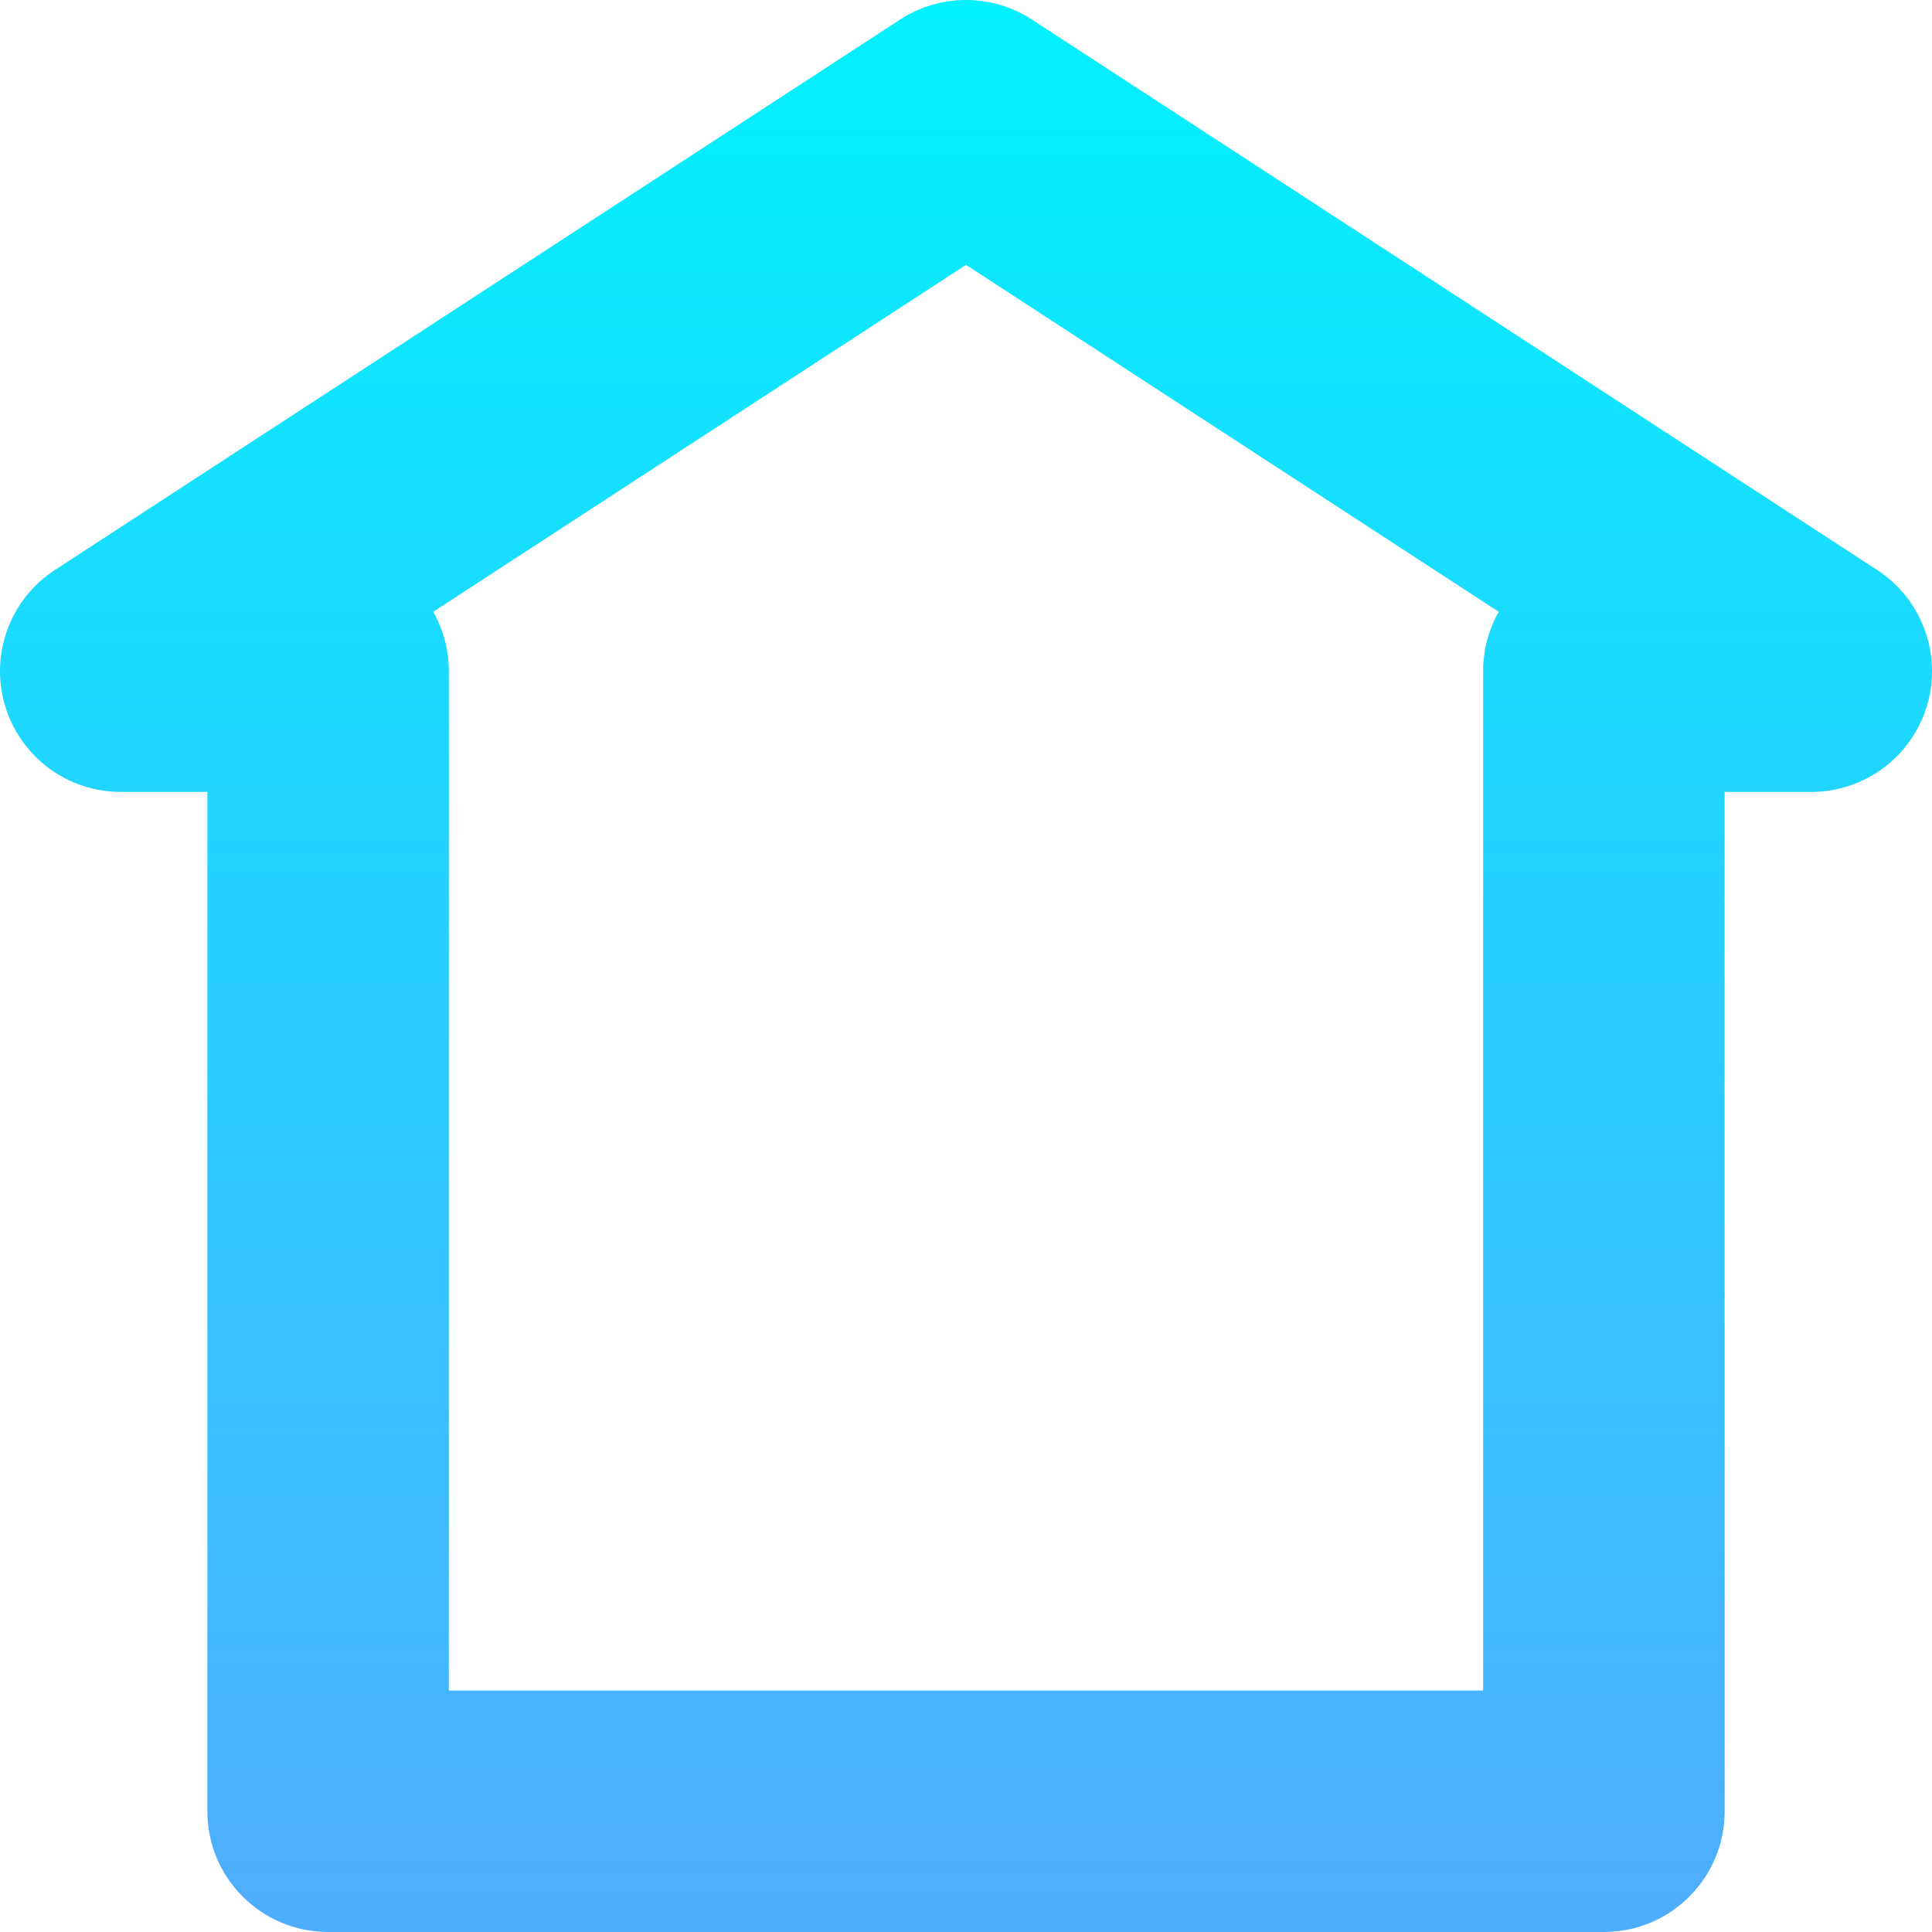
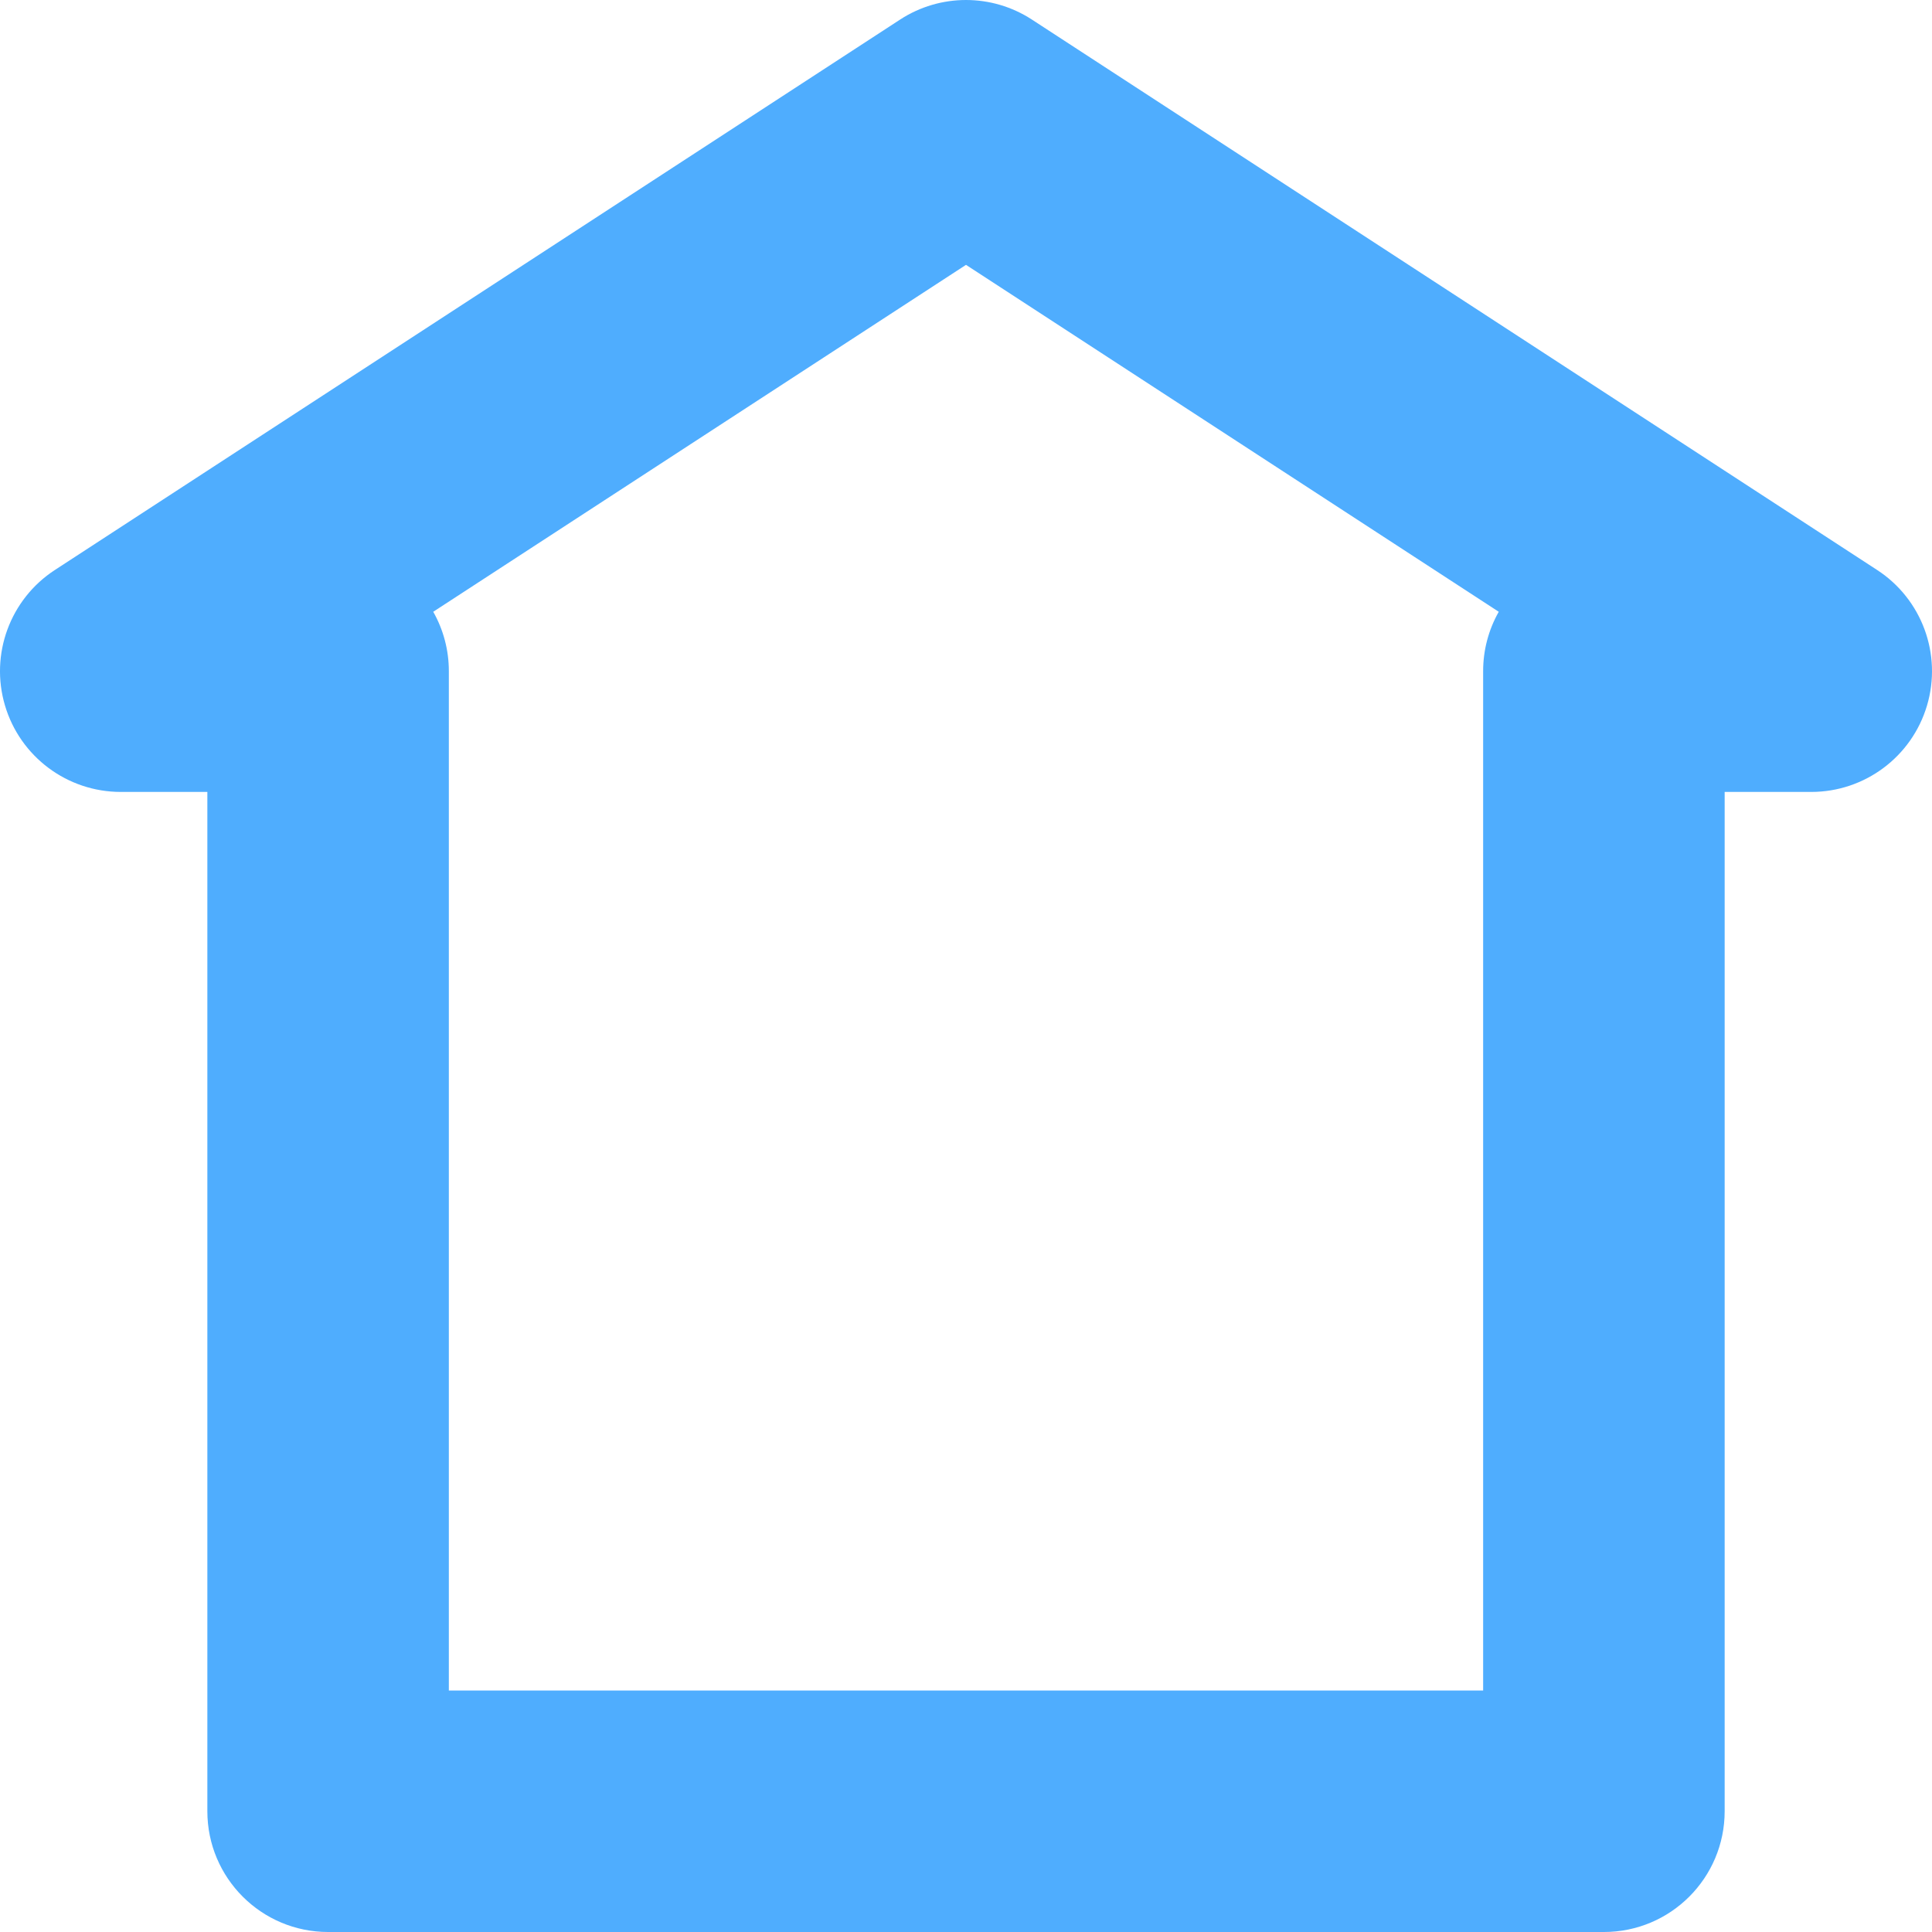
<svg xmlns="http://www.w3.org/2000/svg" id="Layer_1" height="512" viewBox="0 0 512 512" width="512" data-name="Layer 1">
  <linearGradient id="linear-gradient" gradientUnits="userSpaceOnUse" x1="256" x2="256" y2="512">
-     <stop offset="0" stop-color="#01f1fe" />
    <stop offset="1" stop-color="#4fadfe" />
  </linearGradient>
  <path d="m497.462 151.055-224-145.87a32 32 0 0 0 -34.924 0l-224 145.87a32 32 0 0 0 17.462 58.815h22.952v270.13a32 32 0 0 0 32 32h338.1a32 32 0 0 0 32-32v-270.13h22.948a32 32 0 0 0 17.462-58.815zm-104.414 26.815v270.13h-274.1v-270.13a31.841 31.841 0 0 0 -4.135-15.744l141.187-91.938 141.183 91.938a31.841 31.841 0 0 0 -4.135 15.744z" fill="url(#linear-gradient)" />
</svg>
